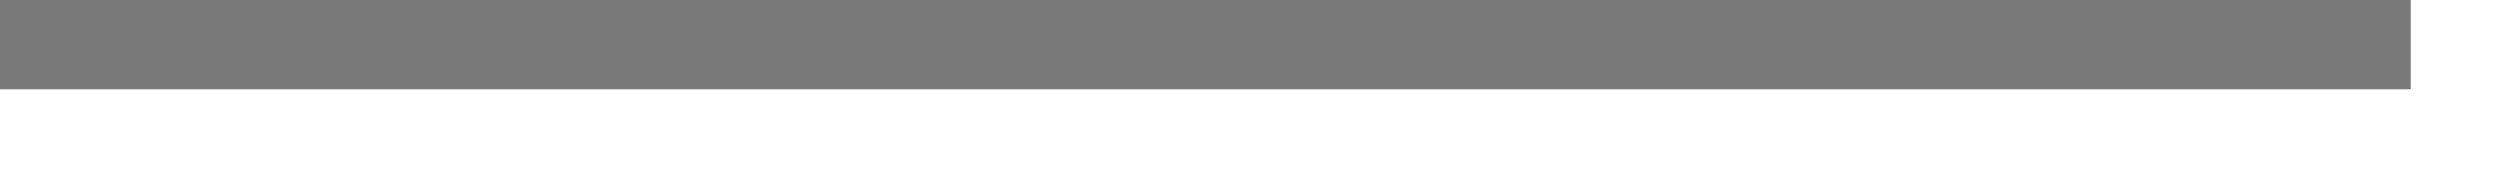
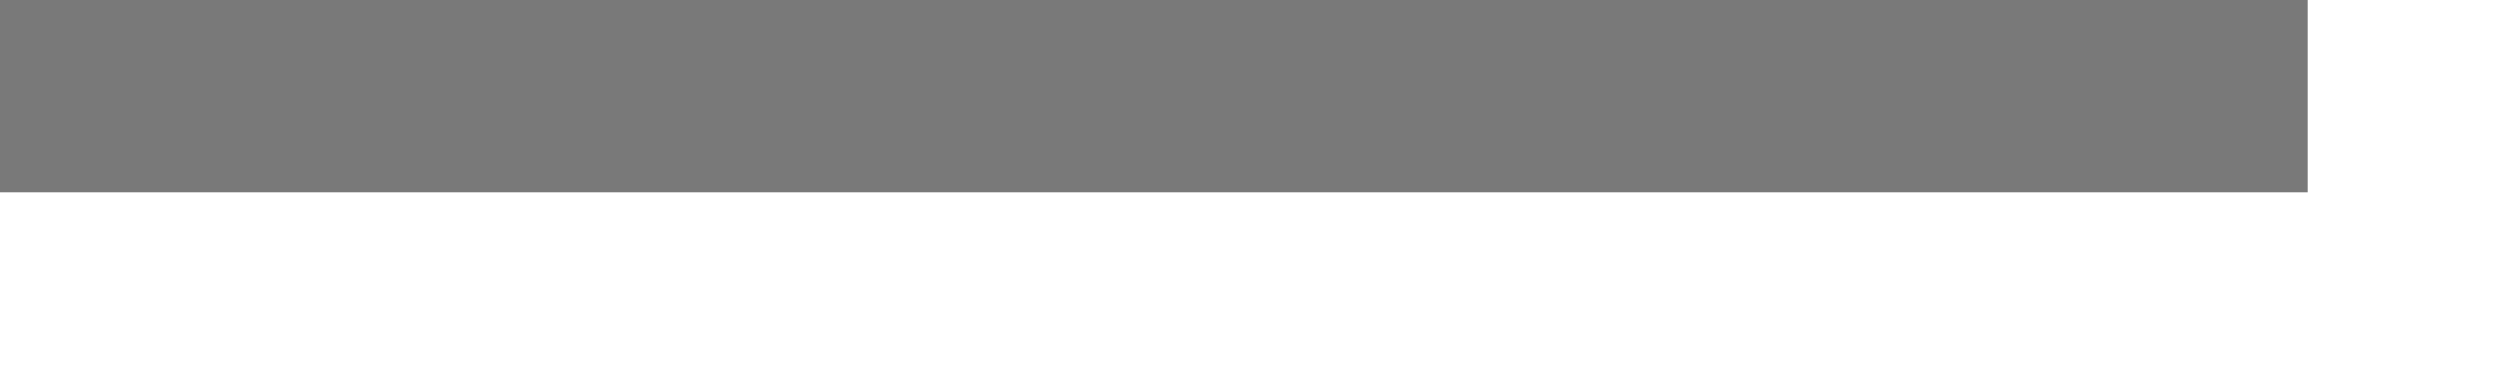
- <svg xmlns="http://www.w3.org/2000/svg" version="1.1" width="28px" height="2px">
-   <g transform="matrix(1 0 0 1 -116 -81 )">
-     <path d="M 116 81.5  L 143 81.5  " stroke-width="1" stroke="#797979" fill="none" />
+ <svg xmlns="http://www.w3.org/2000/svg" version="1.1" width="13px" height="2px">
+   <g transform="matrix(1 0 0 1 -545 -279 )">
+     <path d="M 545 279.5  L 557 279.5  " stroke-width="1" stroke="#797979" fill="none" />
  </g>
</svg>
